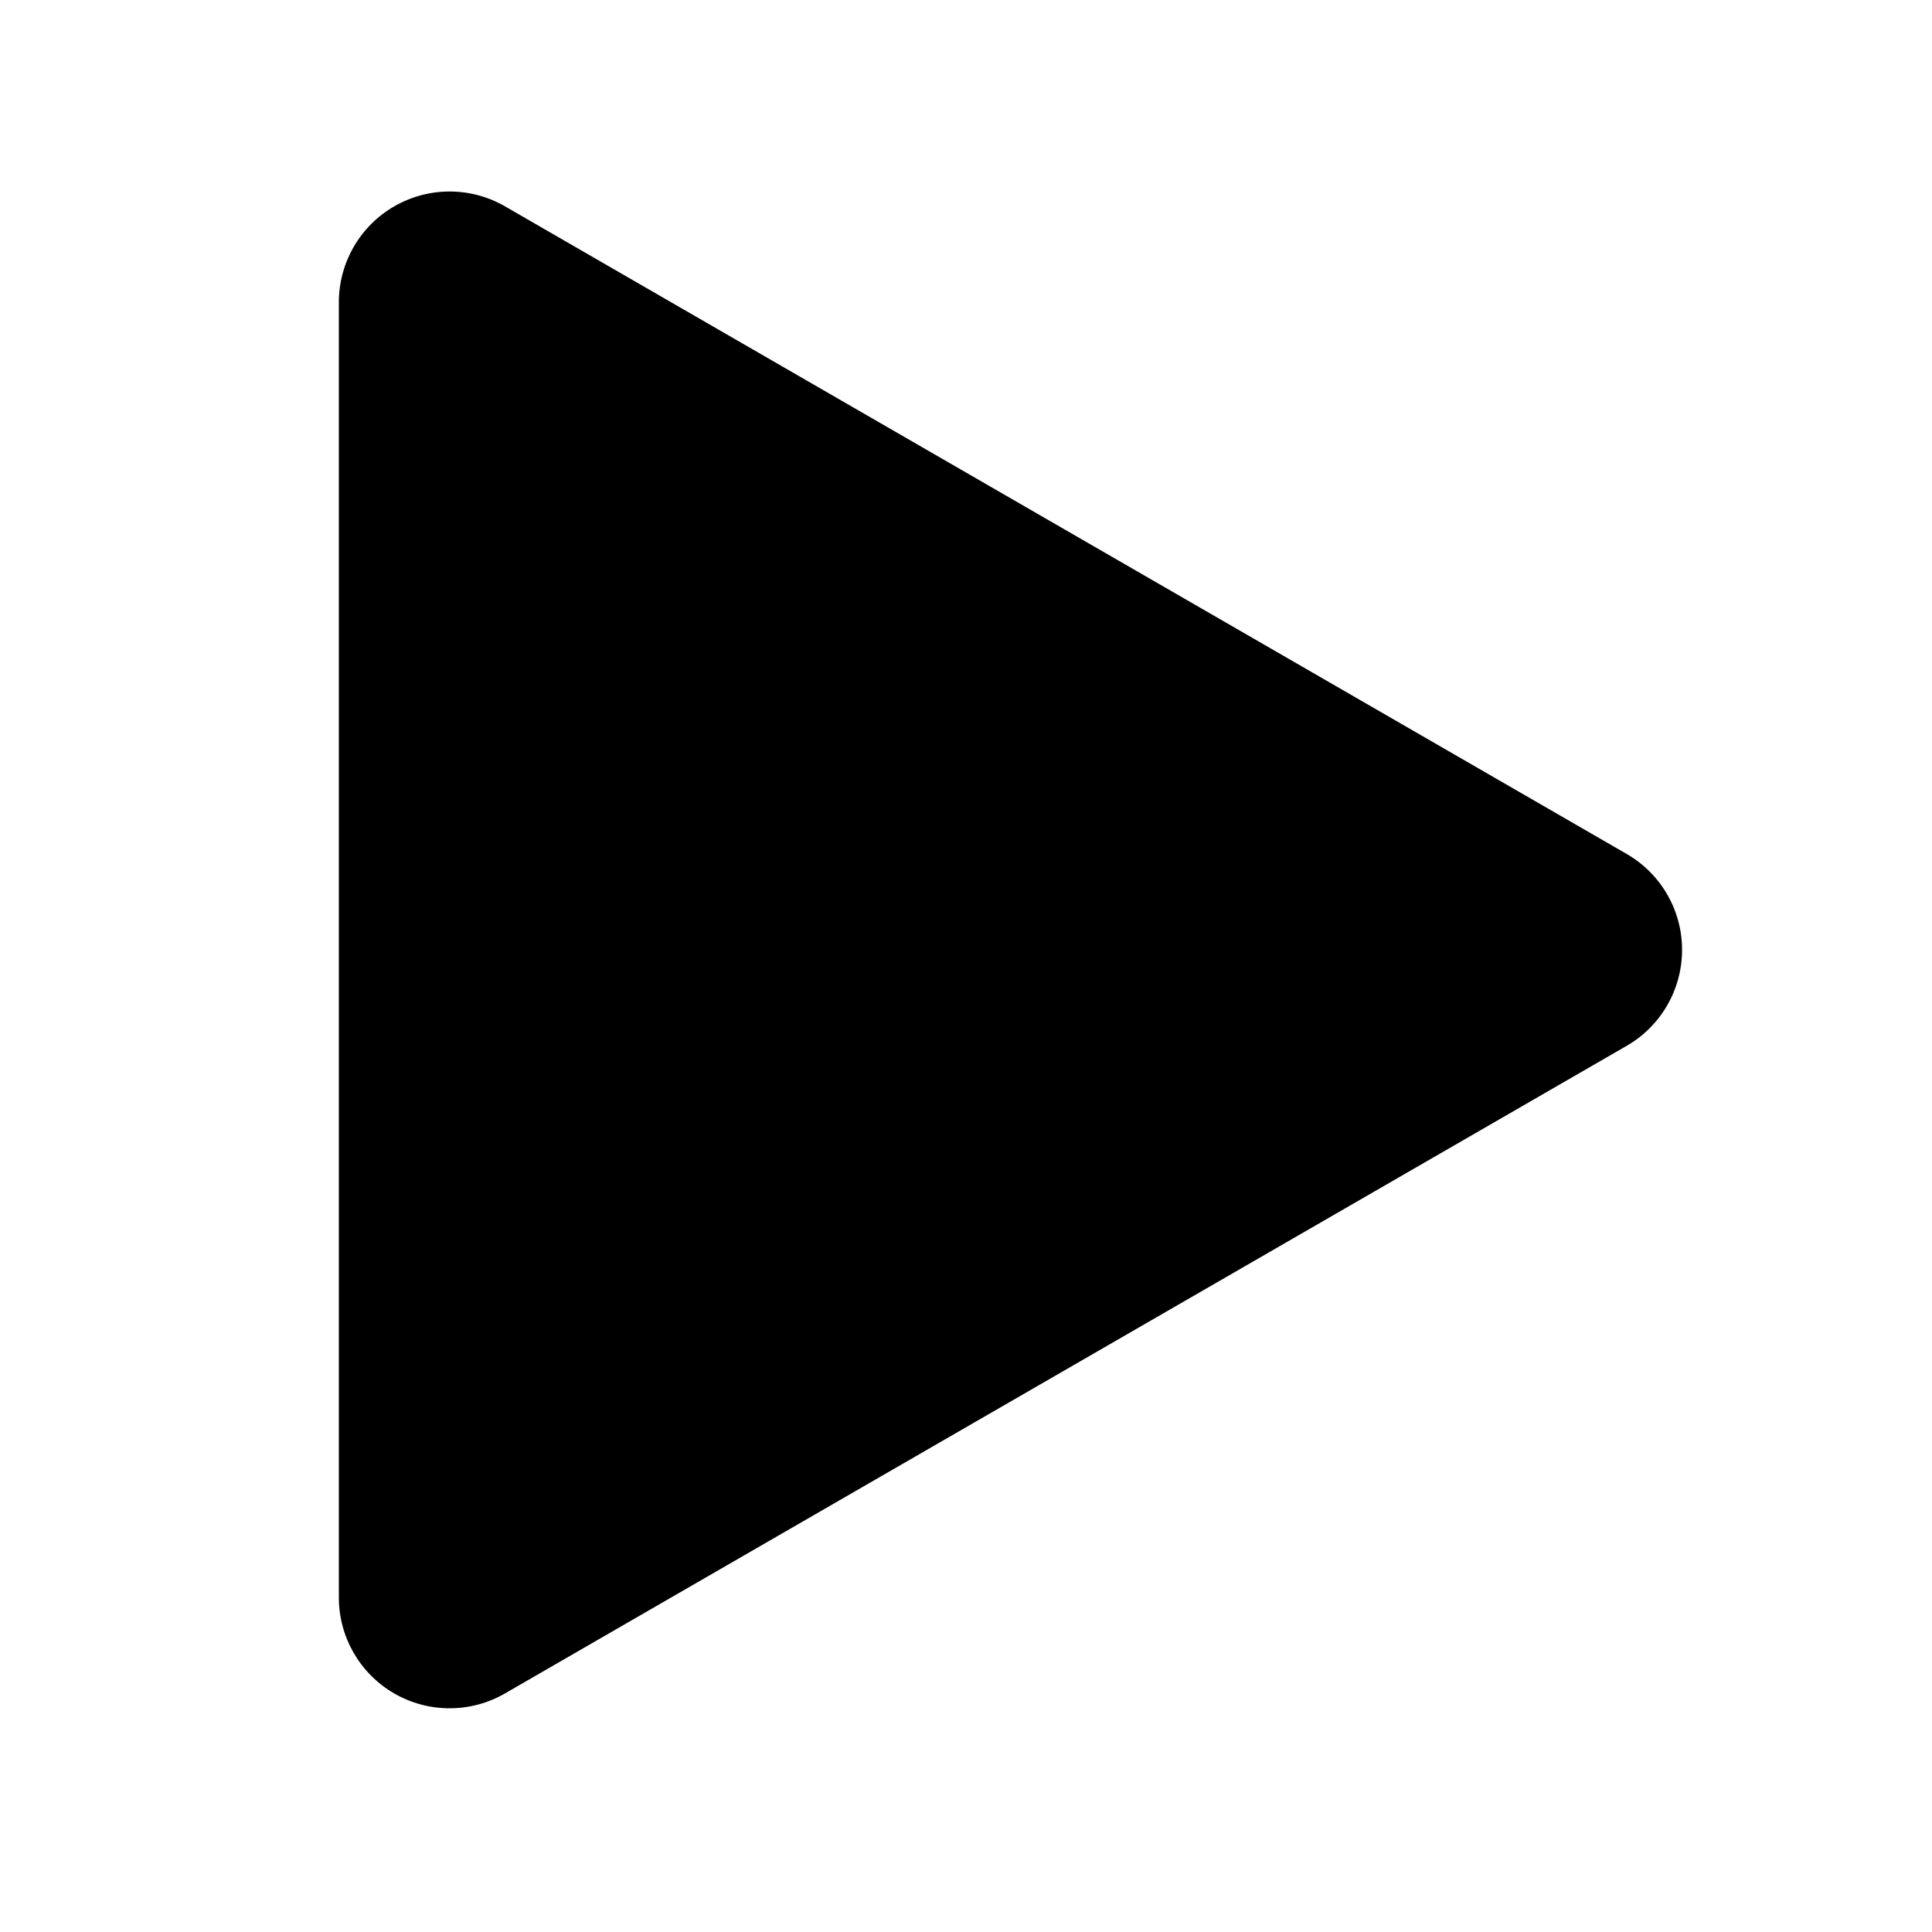
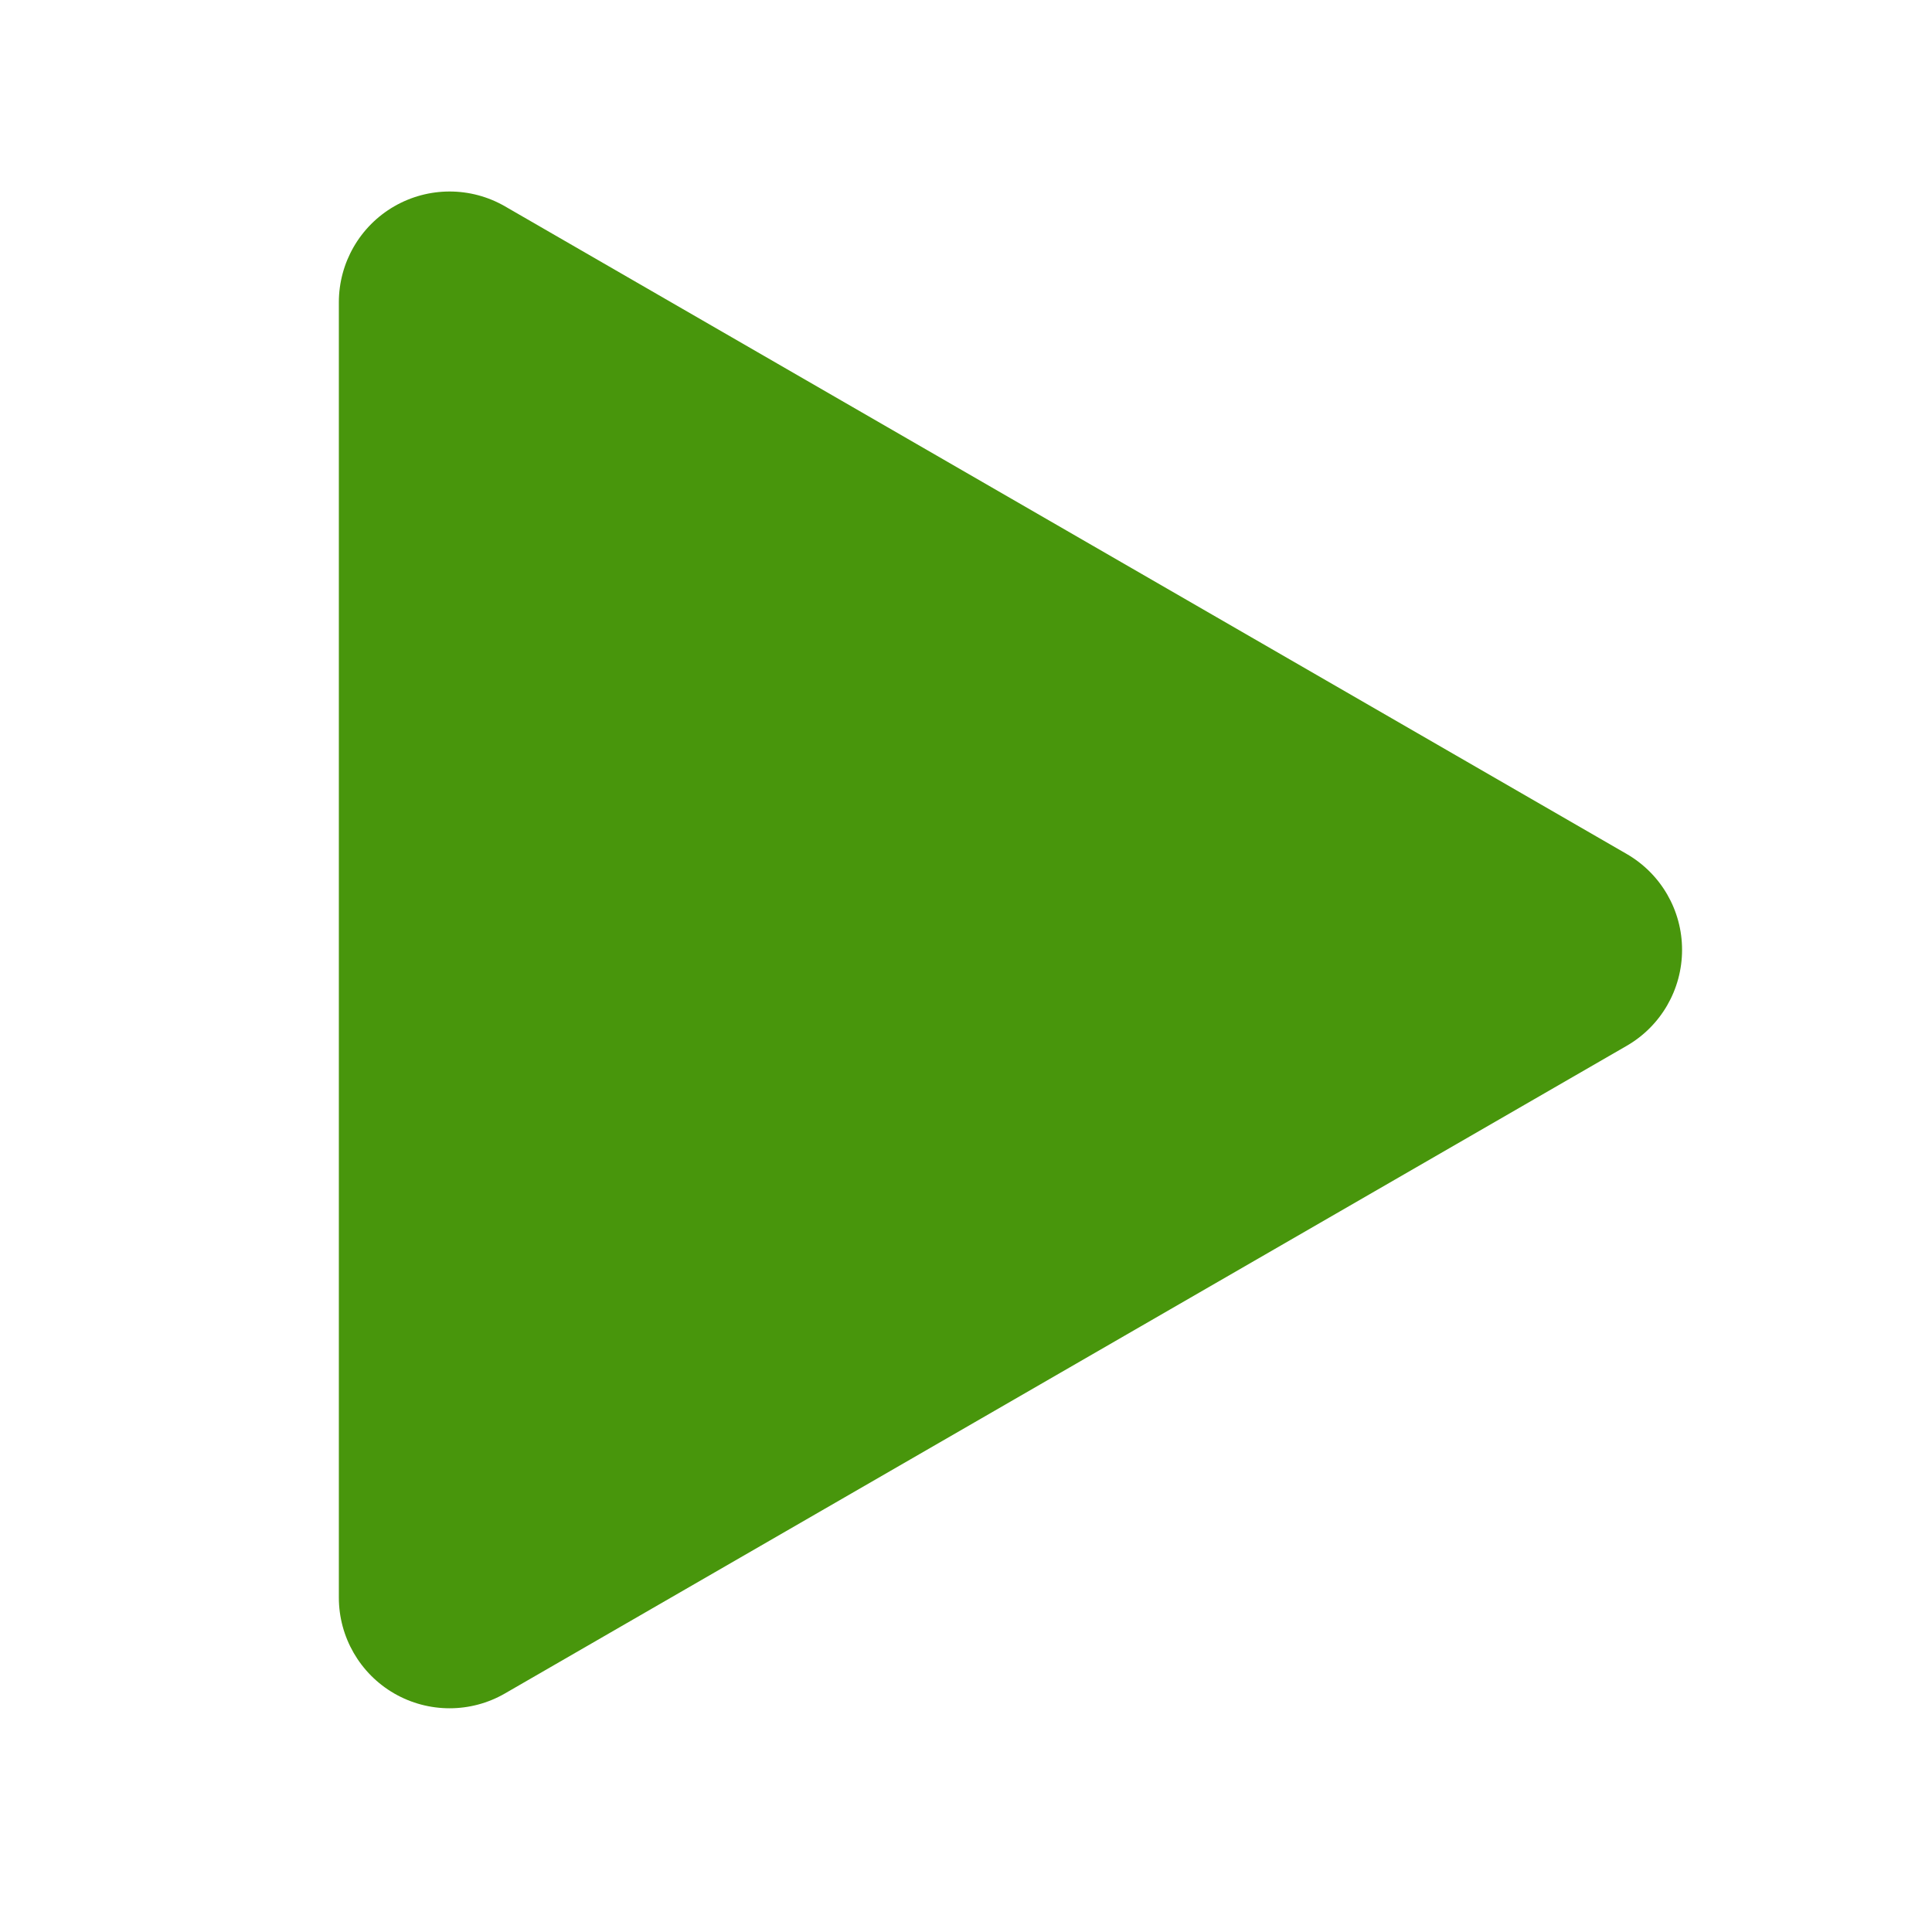
<svg xmlns="http://www.w3.org/2000/svg" enable-background="new 0 0 139 139" height="139px" id="Play" version="1.1" viewBox="0 0 139 139" width="139px" xml:space="preserve">
-   <path d="M117.037,61.441L36.333,14.846c-2.467-1.424-5.502-1.424-7.972,0c-2.463,1.423-3.982,4.056-3.982,6.903v93.188  c0,2.848,1.522,5.479,3.982,6.9c1.236,0.713,2.61,1.067,3.986,1.067c1.374,0,2.751-0.354,3.983-1.067l80.704-46.594  c2.466-1.422,3.984-4.054,3.984-6.9C121.023,65.497,119.502,62.866,117.037,61.441z" />
+   <defs id="defs7" />
+   <path d="M117.037,61.441L36.333,14.846c-2.467-1.424-5.502-1.424-7.972,0c-2.463,1.423-3.982,4.056-3.982,6.903v93.188  c0,2.848,1.522,5.479,3.982,6.9c1.236,0.713,2.61,1.067,3.986,1.067c1.374,0,2.751-0.354,3.983-1.067l80.704-46.594  c2.466-1.422,3.984-4.054,3.984-6.9C121.023,65.497,119.502,62.866,117.037,61.441z" id="path2" style="fill:#48960c;fill-opacity:1" />
</svg>
